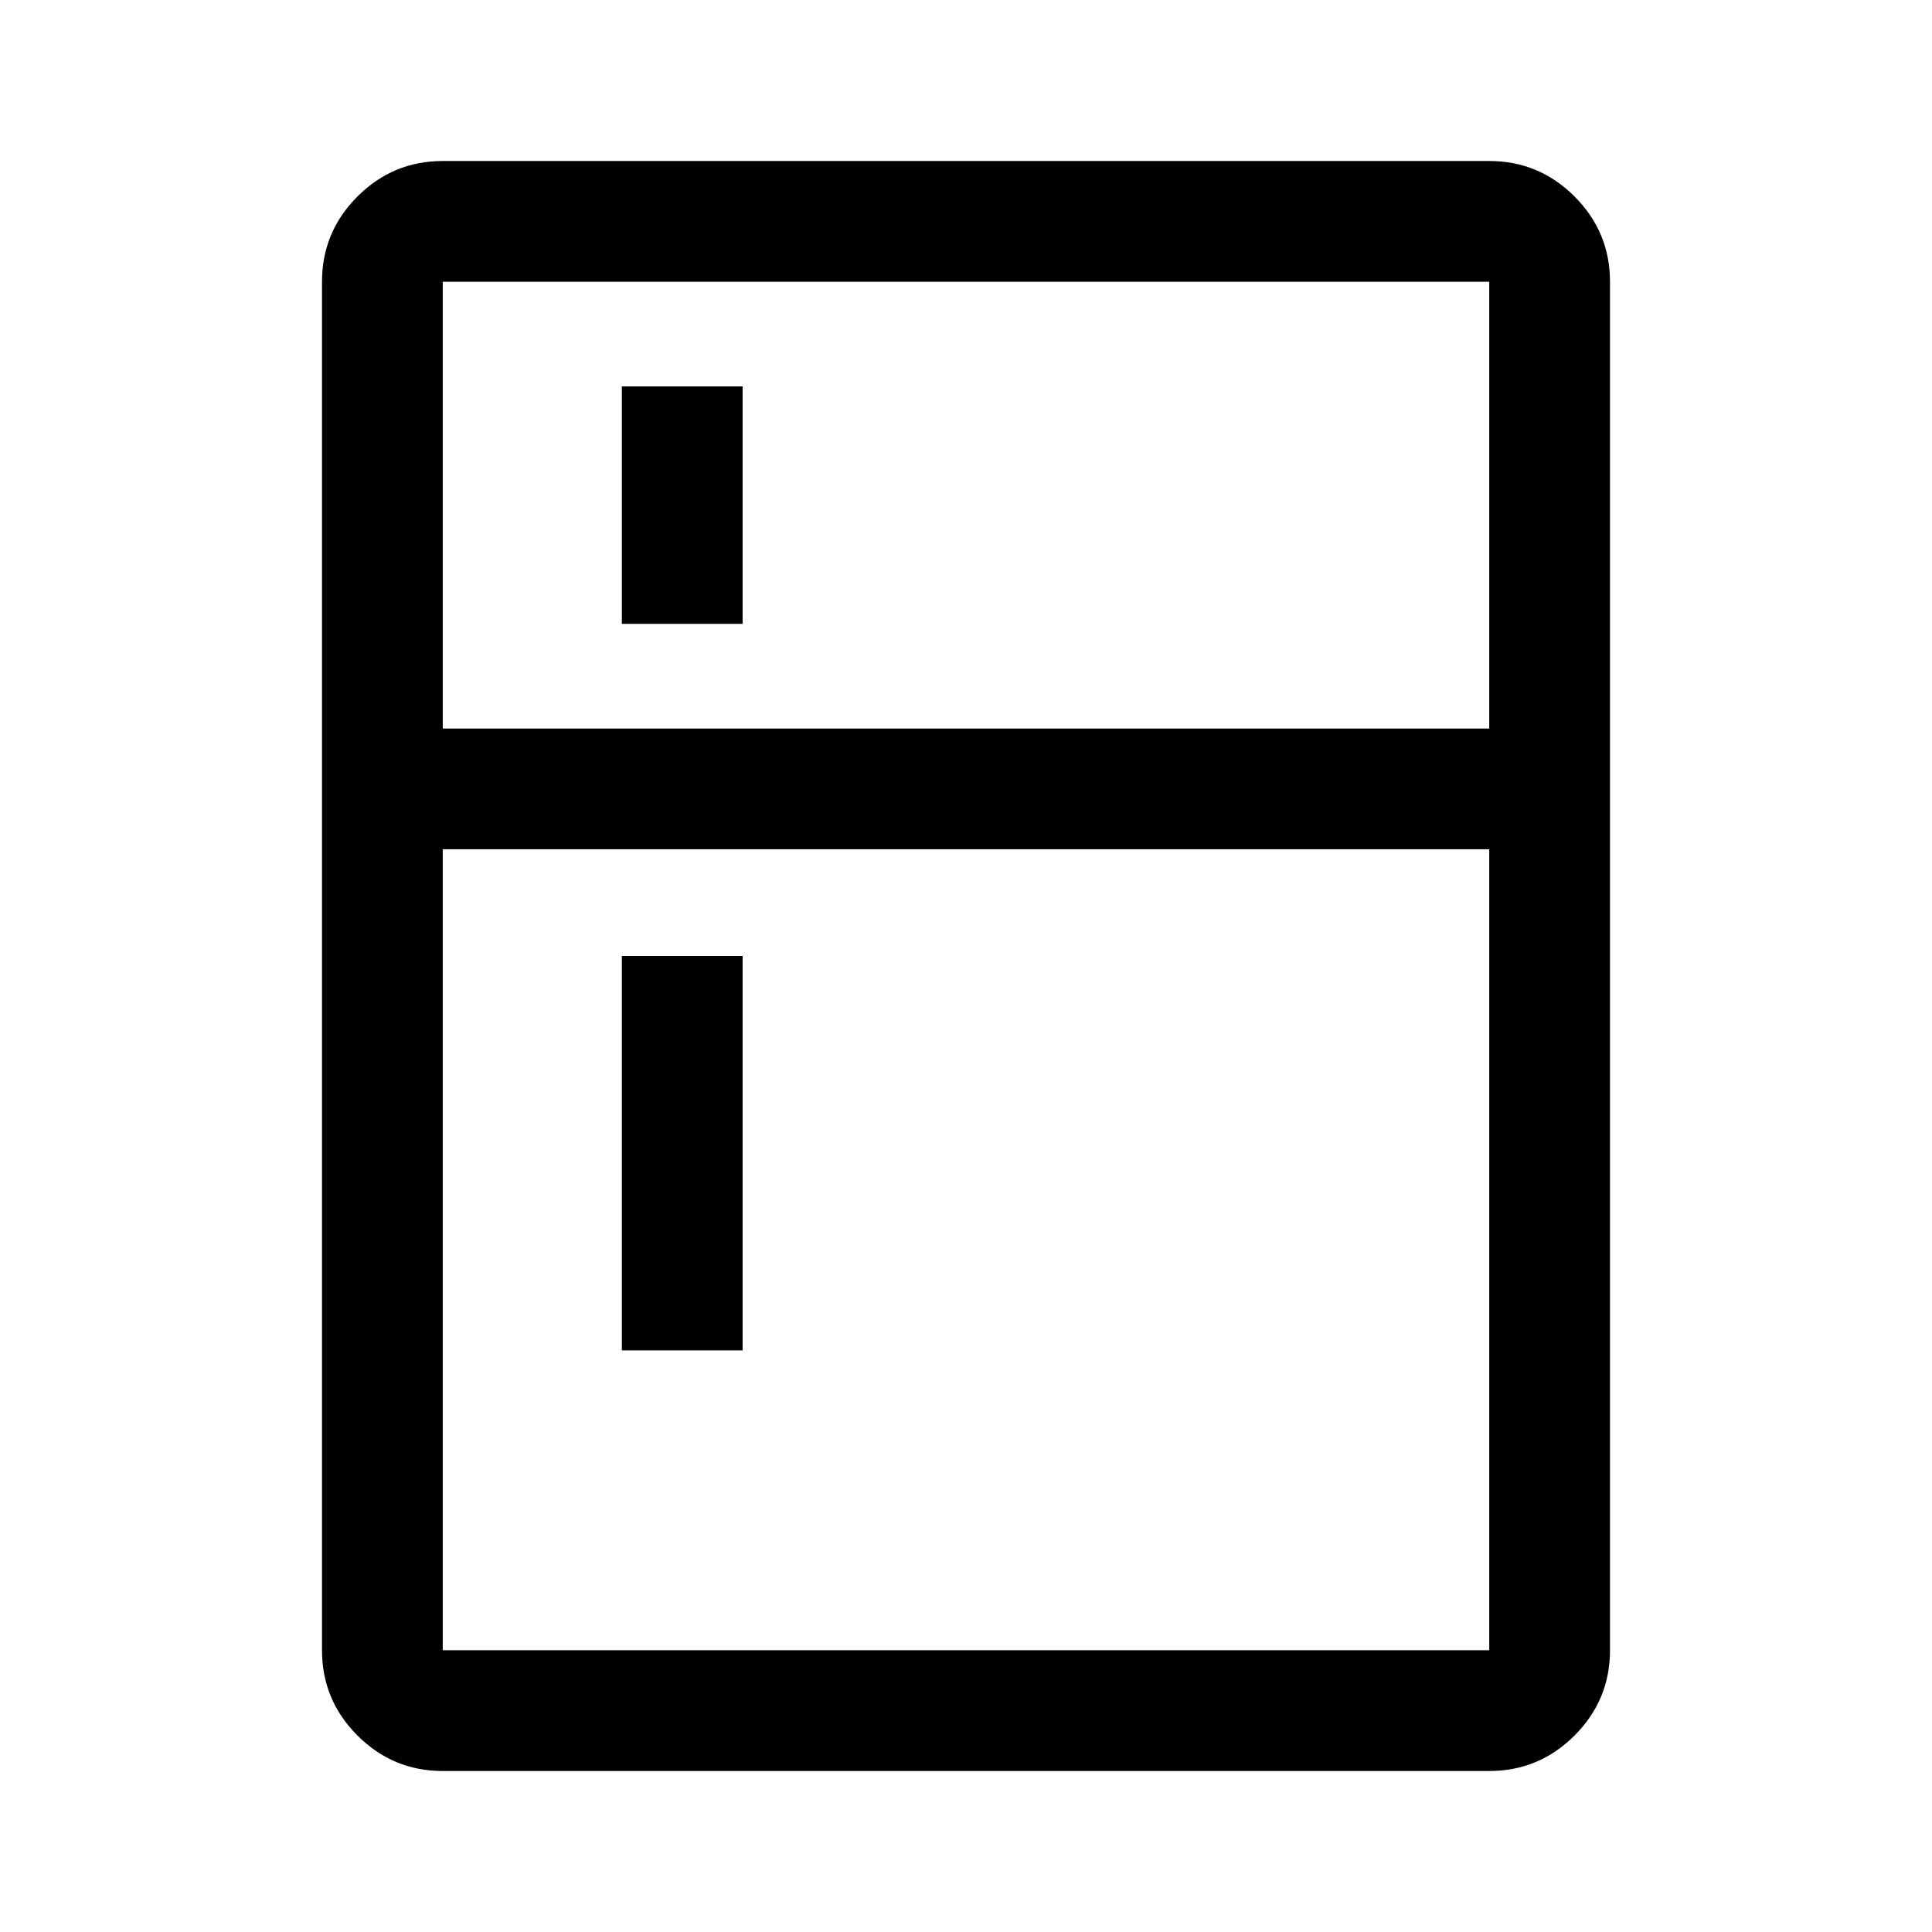
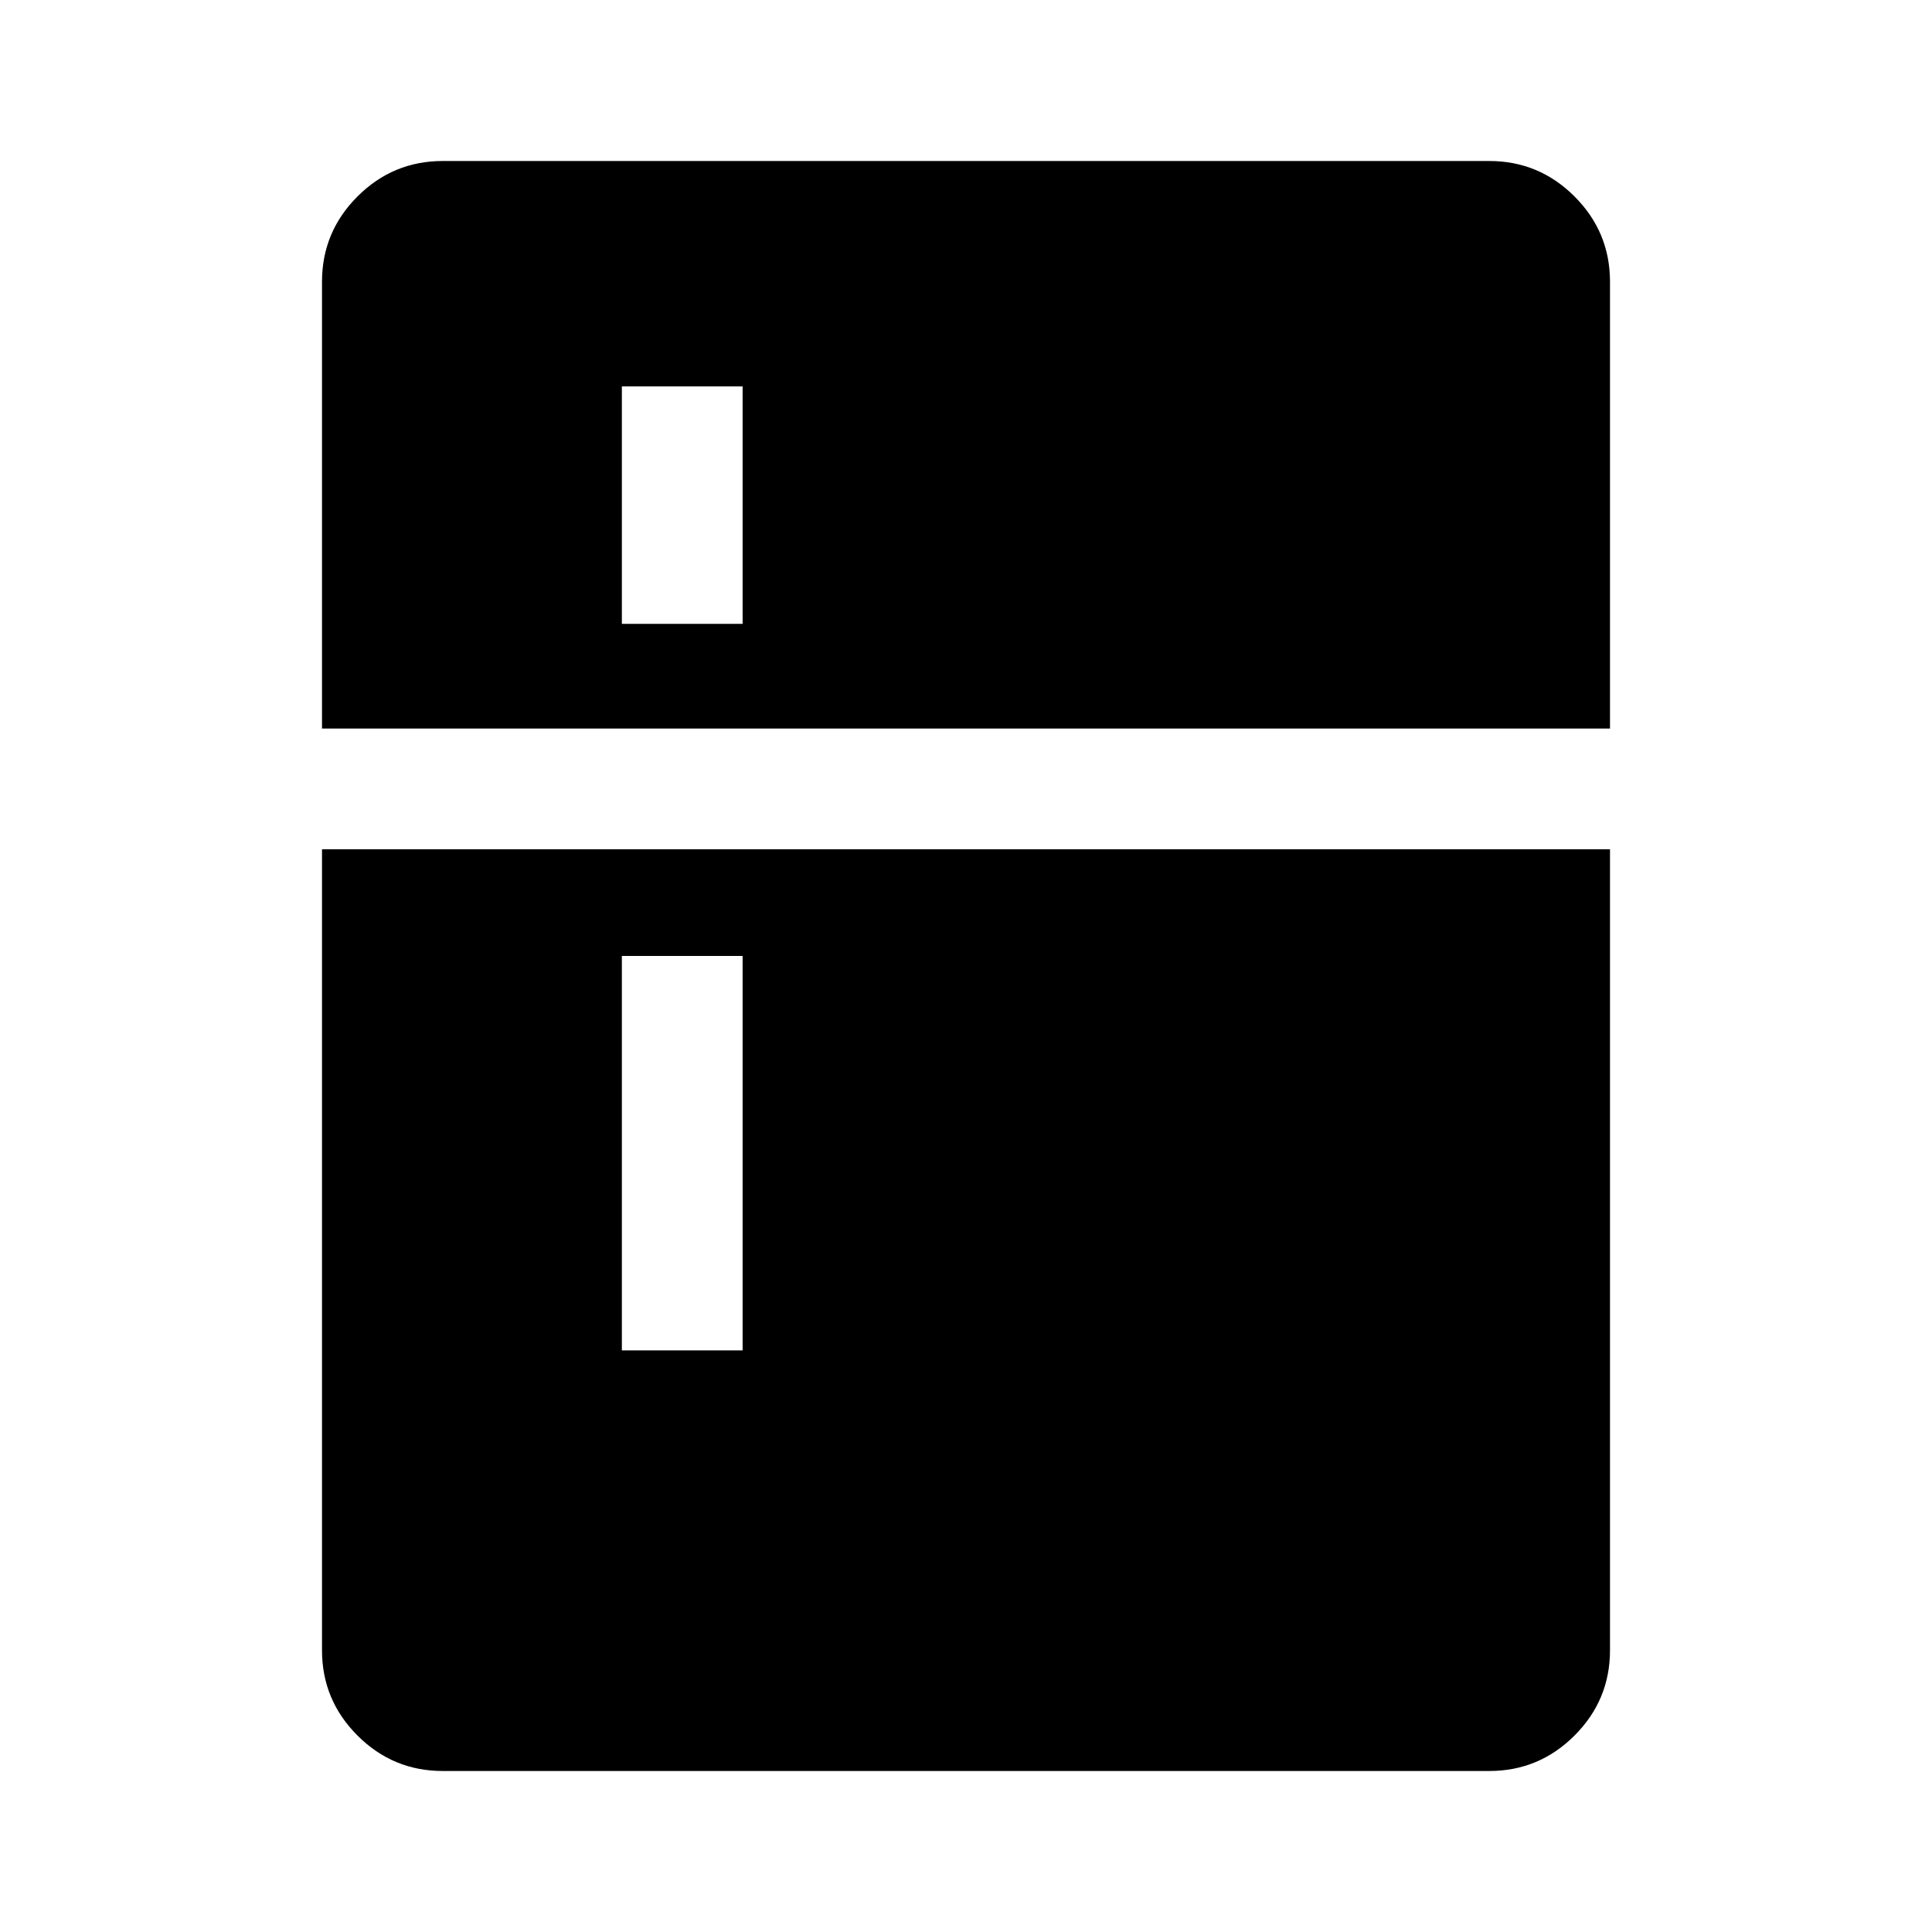
<svg xmlns="http://www.w3.org/2000/svg" height="48" viewBox="0 96 960 960" width="48">
-   <path d="M309 406V288h60v118h-60Zm0 361V571h60v196h-60Zm-89 209q-24.75 0-42.375-17.625T160 916V236q0-24.75 17.625-42.375T220 176h520q24.75 0 42.375 17.625T800 236v680q0 24.75-17.625 42.375T740 976H220Zm0-60h520V518H220v398Zm0-458h520V236H220v222Z" />
+   <path d="M309 406h60V288h-60v118Zm0 361h60V571h-60v196Zm-89 209q-24.75 0-42.375-17.625T160 916V518h640v398q0 24.75-17.625 42.375T740 976H220Zm-60-518V236q0-24.75 17.625-42.375T220 176h520q24.75 0 42.375 17.625T800 236v222H160Z" />
</svg>
